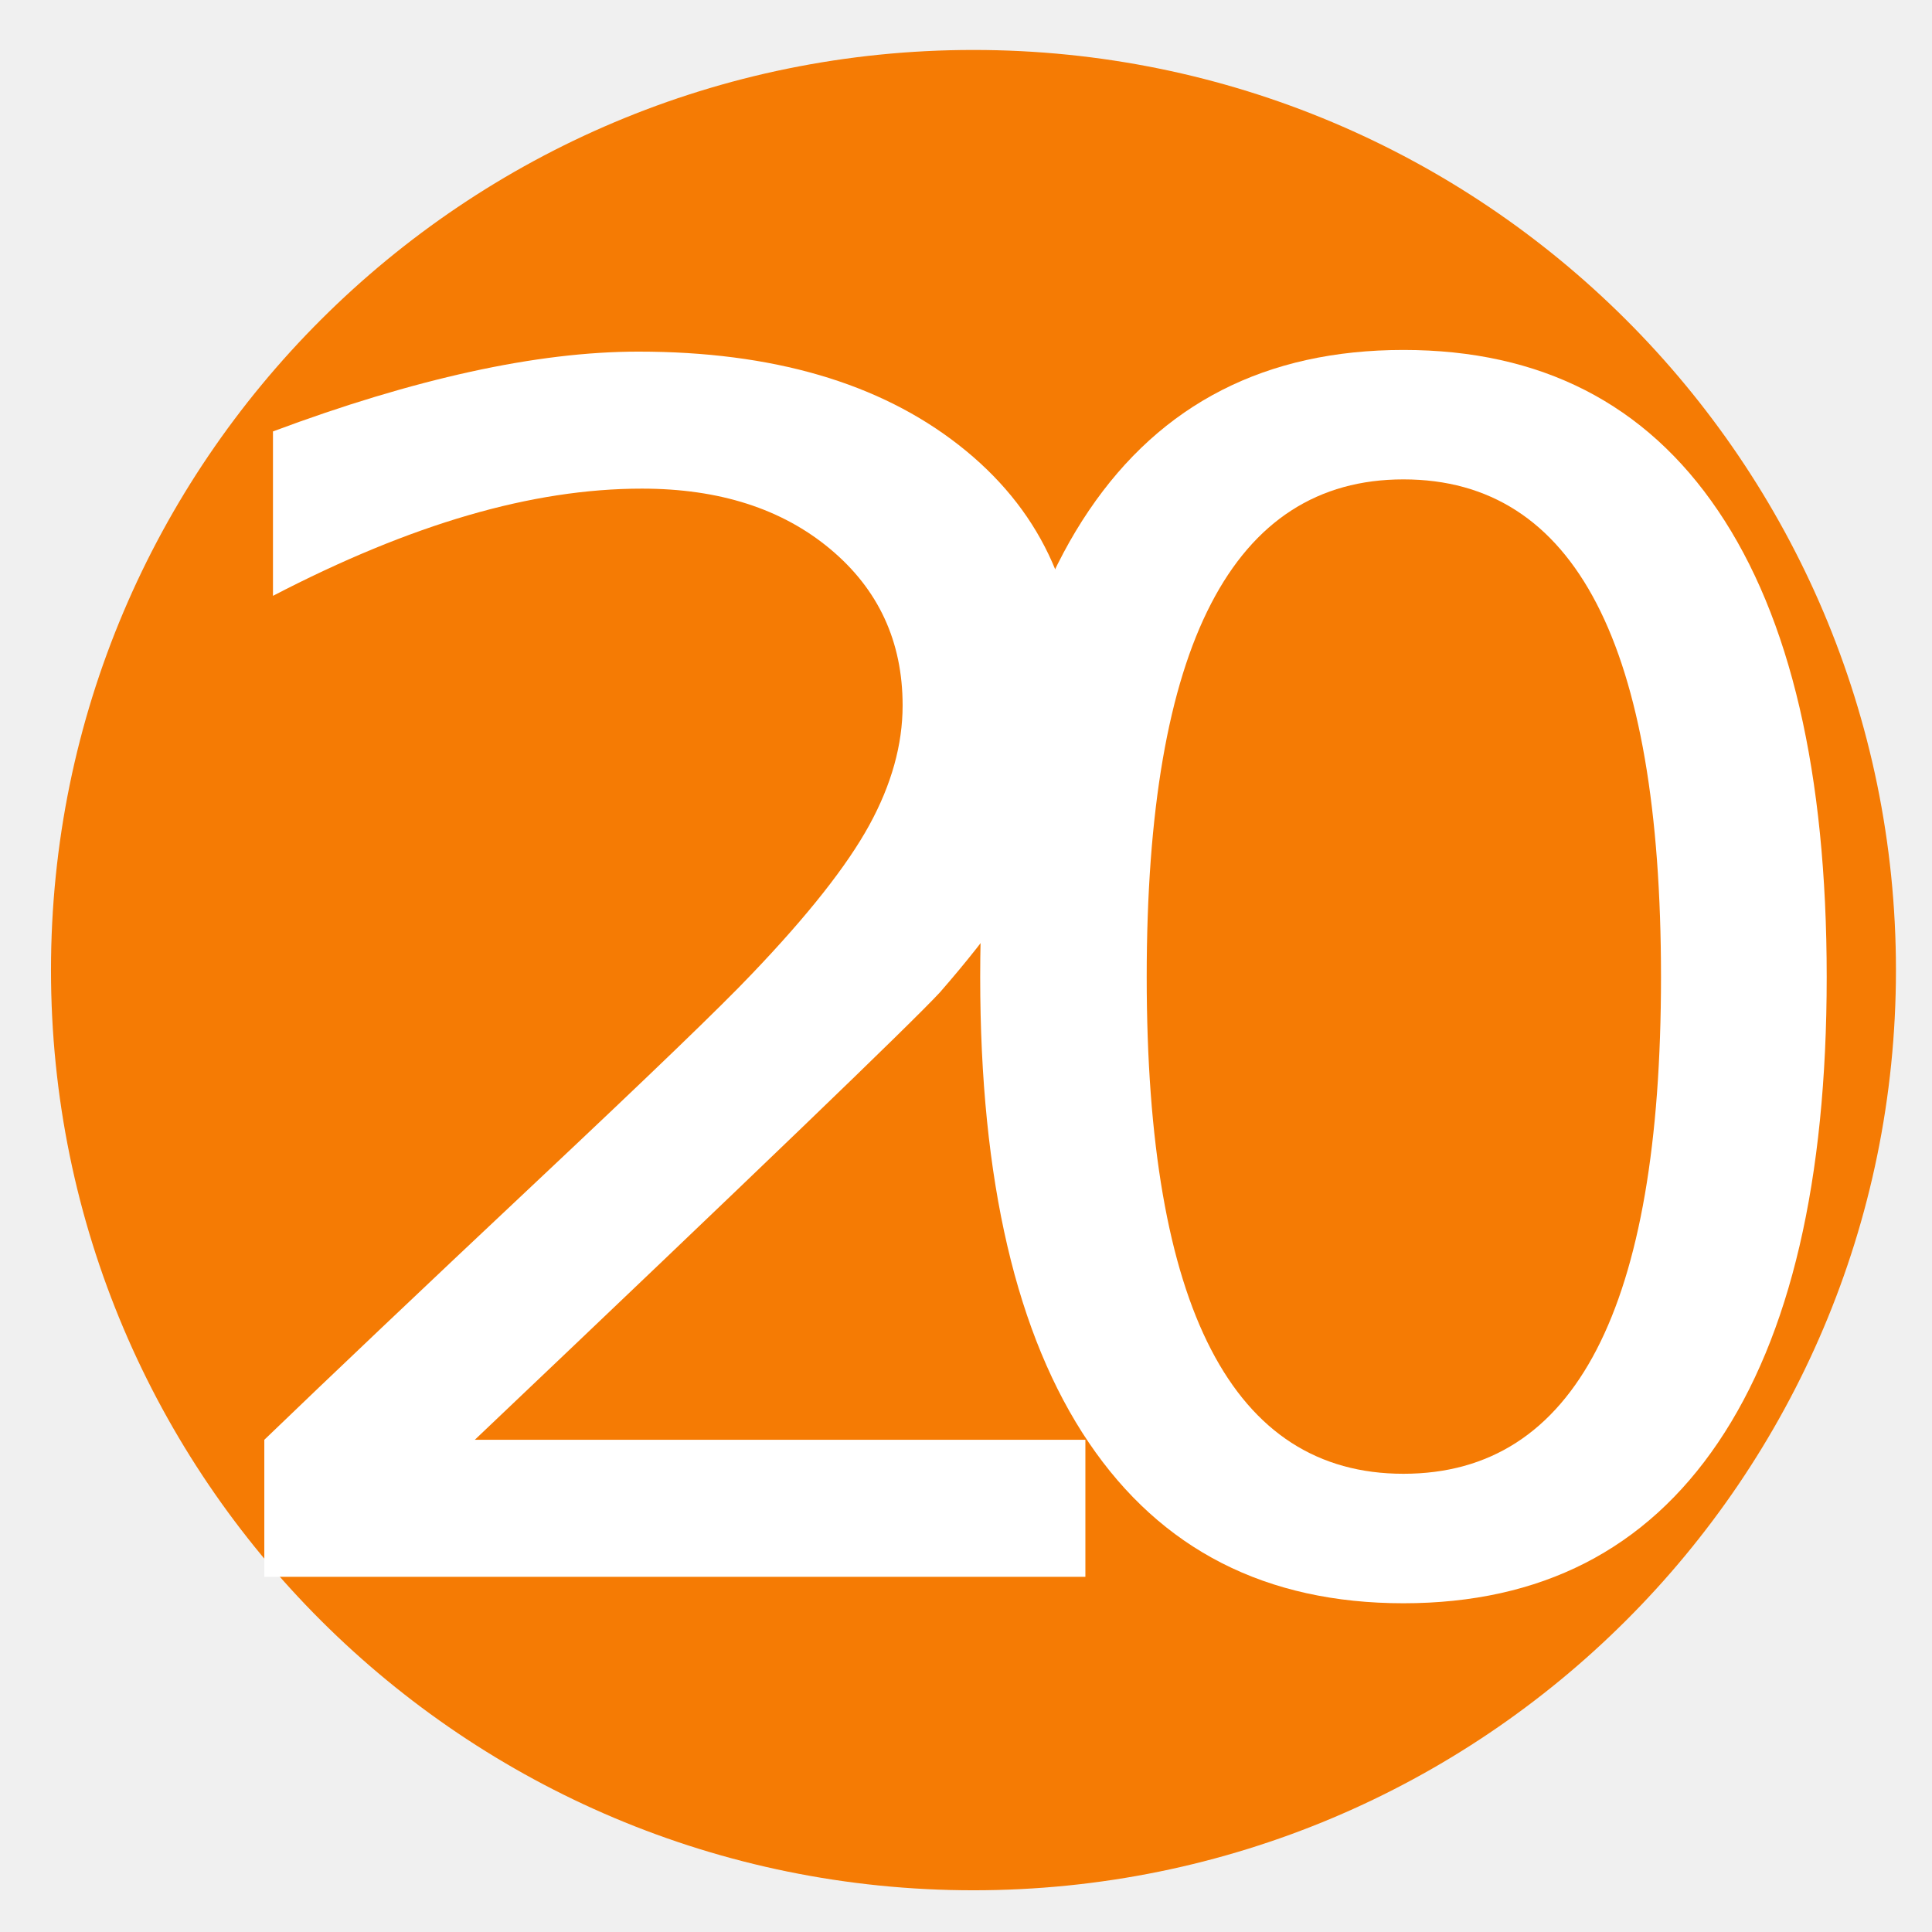
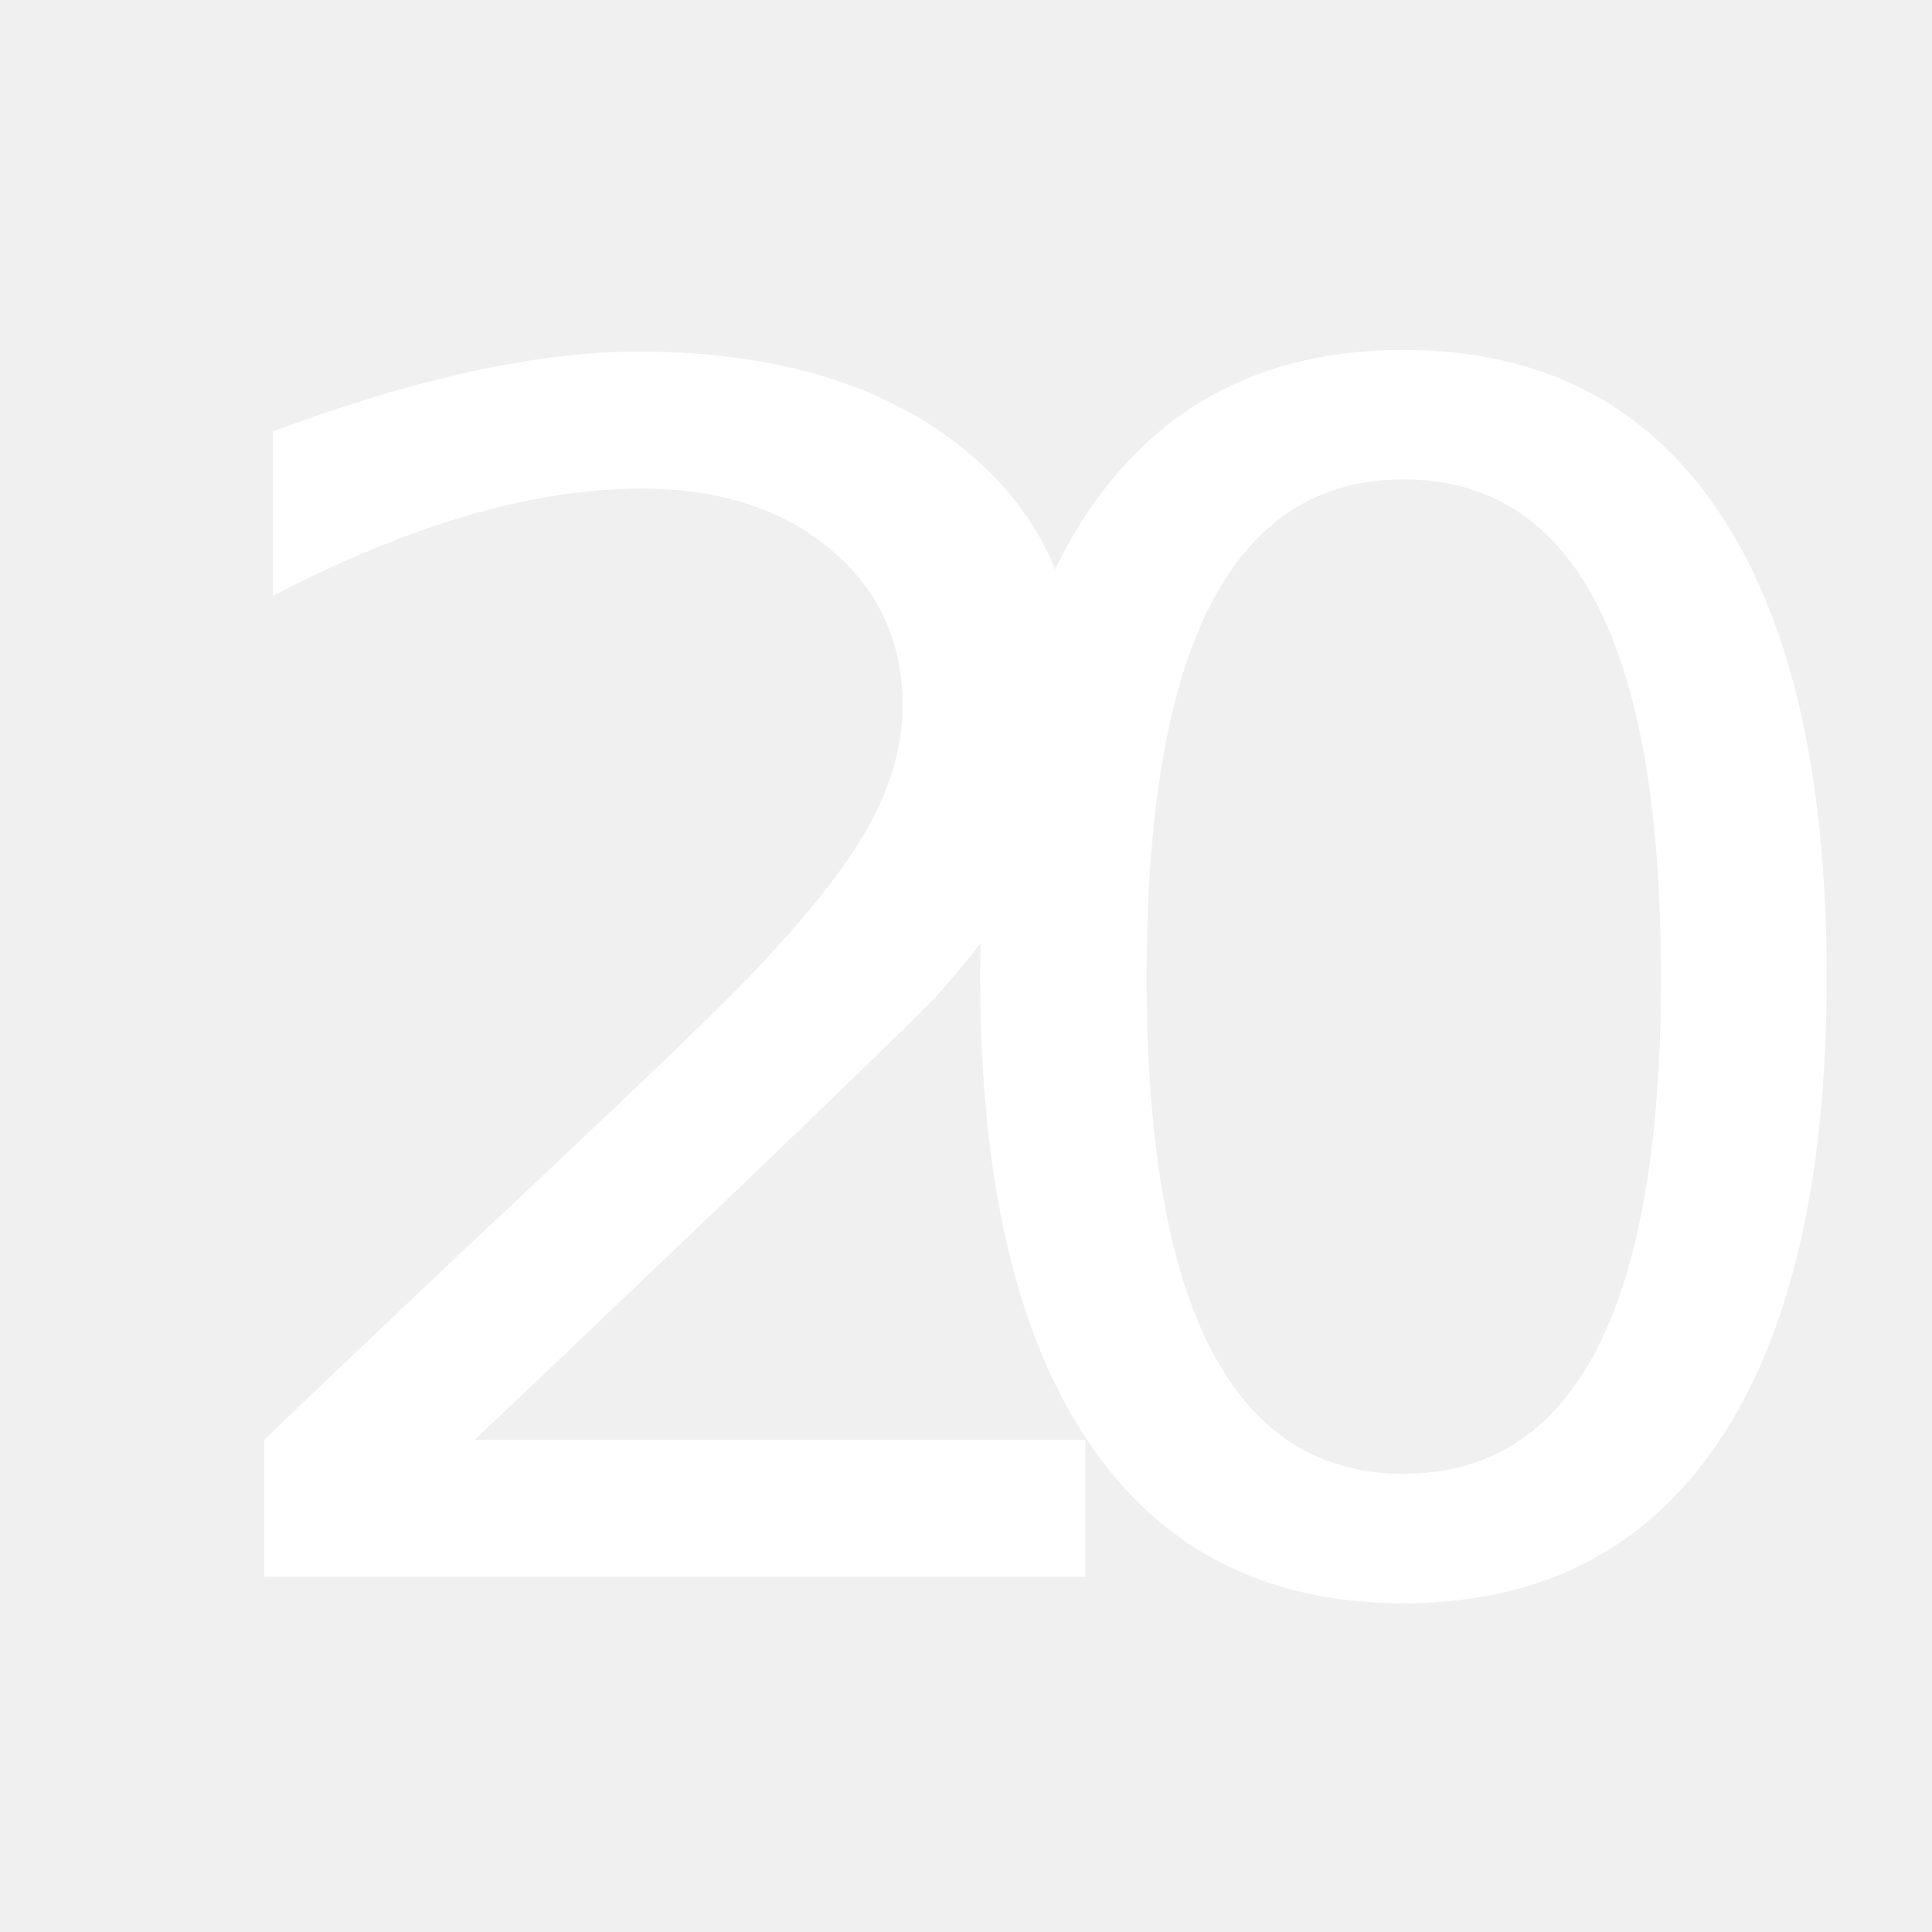
<svg xmlns="http://www.w3.org/2000/svg" version="1.0" height="640" width="640" id="svg2">
  <style type="text/css" id="style8">
      .Border { fill: lightGray; stroke: black; stroke-width: 4; }
      .Label { font-size:24; font-family:Arial; fill:black; }
   </style>
  <defs id="defs10" />
-   <ellipse style="opacity:0.99;fill:#f57900;fill-opacity:0.992;fill-rule:evenodd;stroke:none;stroke-width:2.453;stroke-linecap:round;stroke-linejoin:round;stroke-miterlimit:4;stroke-dasharray:none;stroke-dashoffset:0;stroke-opacity:1" id="path8145" cx="322.475" cy="321.364" rx="305.583" ry="304.816" />
  <text xml:space="preserve" style="font-style:normal;font-variant:normal;font-weight:normal;font-stretch:normal;font-size:566.838px;line-height:0%;font-family:'DejaVu Sans';-inkscape-font-specification:'DejaVu Sans, Normal';font-variant-ligatures:normal;font-variant-caps:normal;font-variant-numeric:normal;font-feature-settings:normal;text-align:start;letter-spacing:0px;word-spacing:0px;writing-mode:lr-tb;text-anchor:start;fill:#ffffff;fill-opacity:1;stroke:none;stroke-width:47.236px;stroke-linecap:butt;stroke-linejoin:miter;stroke-opacity:1" x="42.955" y="541.441" id="text8147" transform="scale(1.036578,0.9647128)">
    <tspan id="tspan4756" x="42.955" y="541.441" style="stroke-width:47.236px">2</tspan>
  </text>
  <text xml:space="preserve" style="font-style:normal;font-variant:normal;font-weight:normal;font-stretch:normal;font-size:12.8px;line-height:0%;font-family:'DejaVu Sans';-inkscape-font-specification:'DejaVu Sans, Normal';text-align:start;letter-spacing:0px;word-spacing:0px;writing-mode:lr-tb;text-anchor:start;fill:#ffffff;fill-opacity:1;stroke:none;stroke-width:1.067px;stroke-linecap:butt;stroke-linejoin:miter;stroke-opacity:1" x="286.048" y="526.925" id="text8076" transform="scale(1.006879,0.9931682)">
    <tspan id="tspan8082" x="286.048" y="526.925" style="font-size:552.704px;line-height:1;stroke-width:1.067px">0</tspan>
  </text>
</svg>
